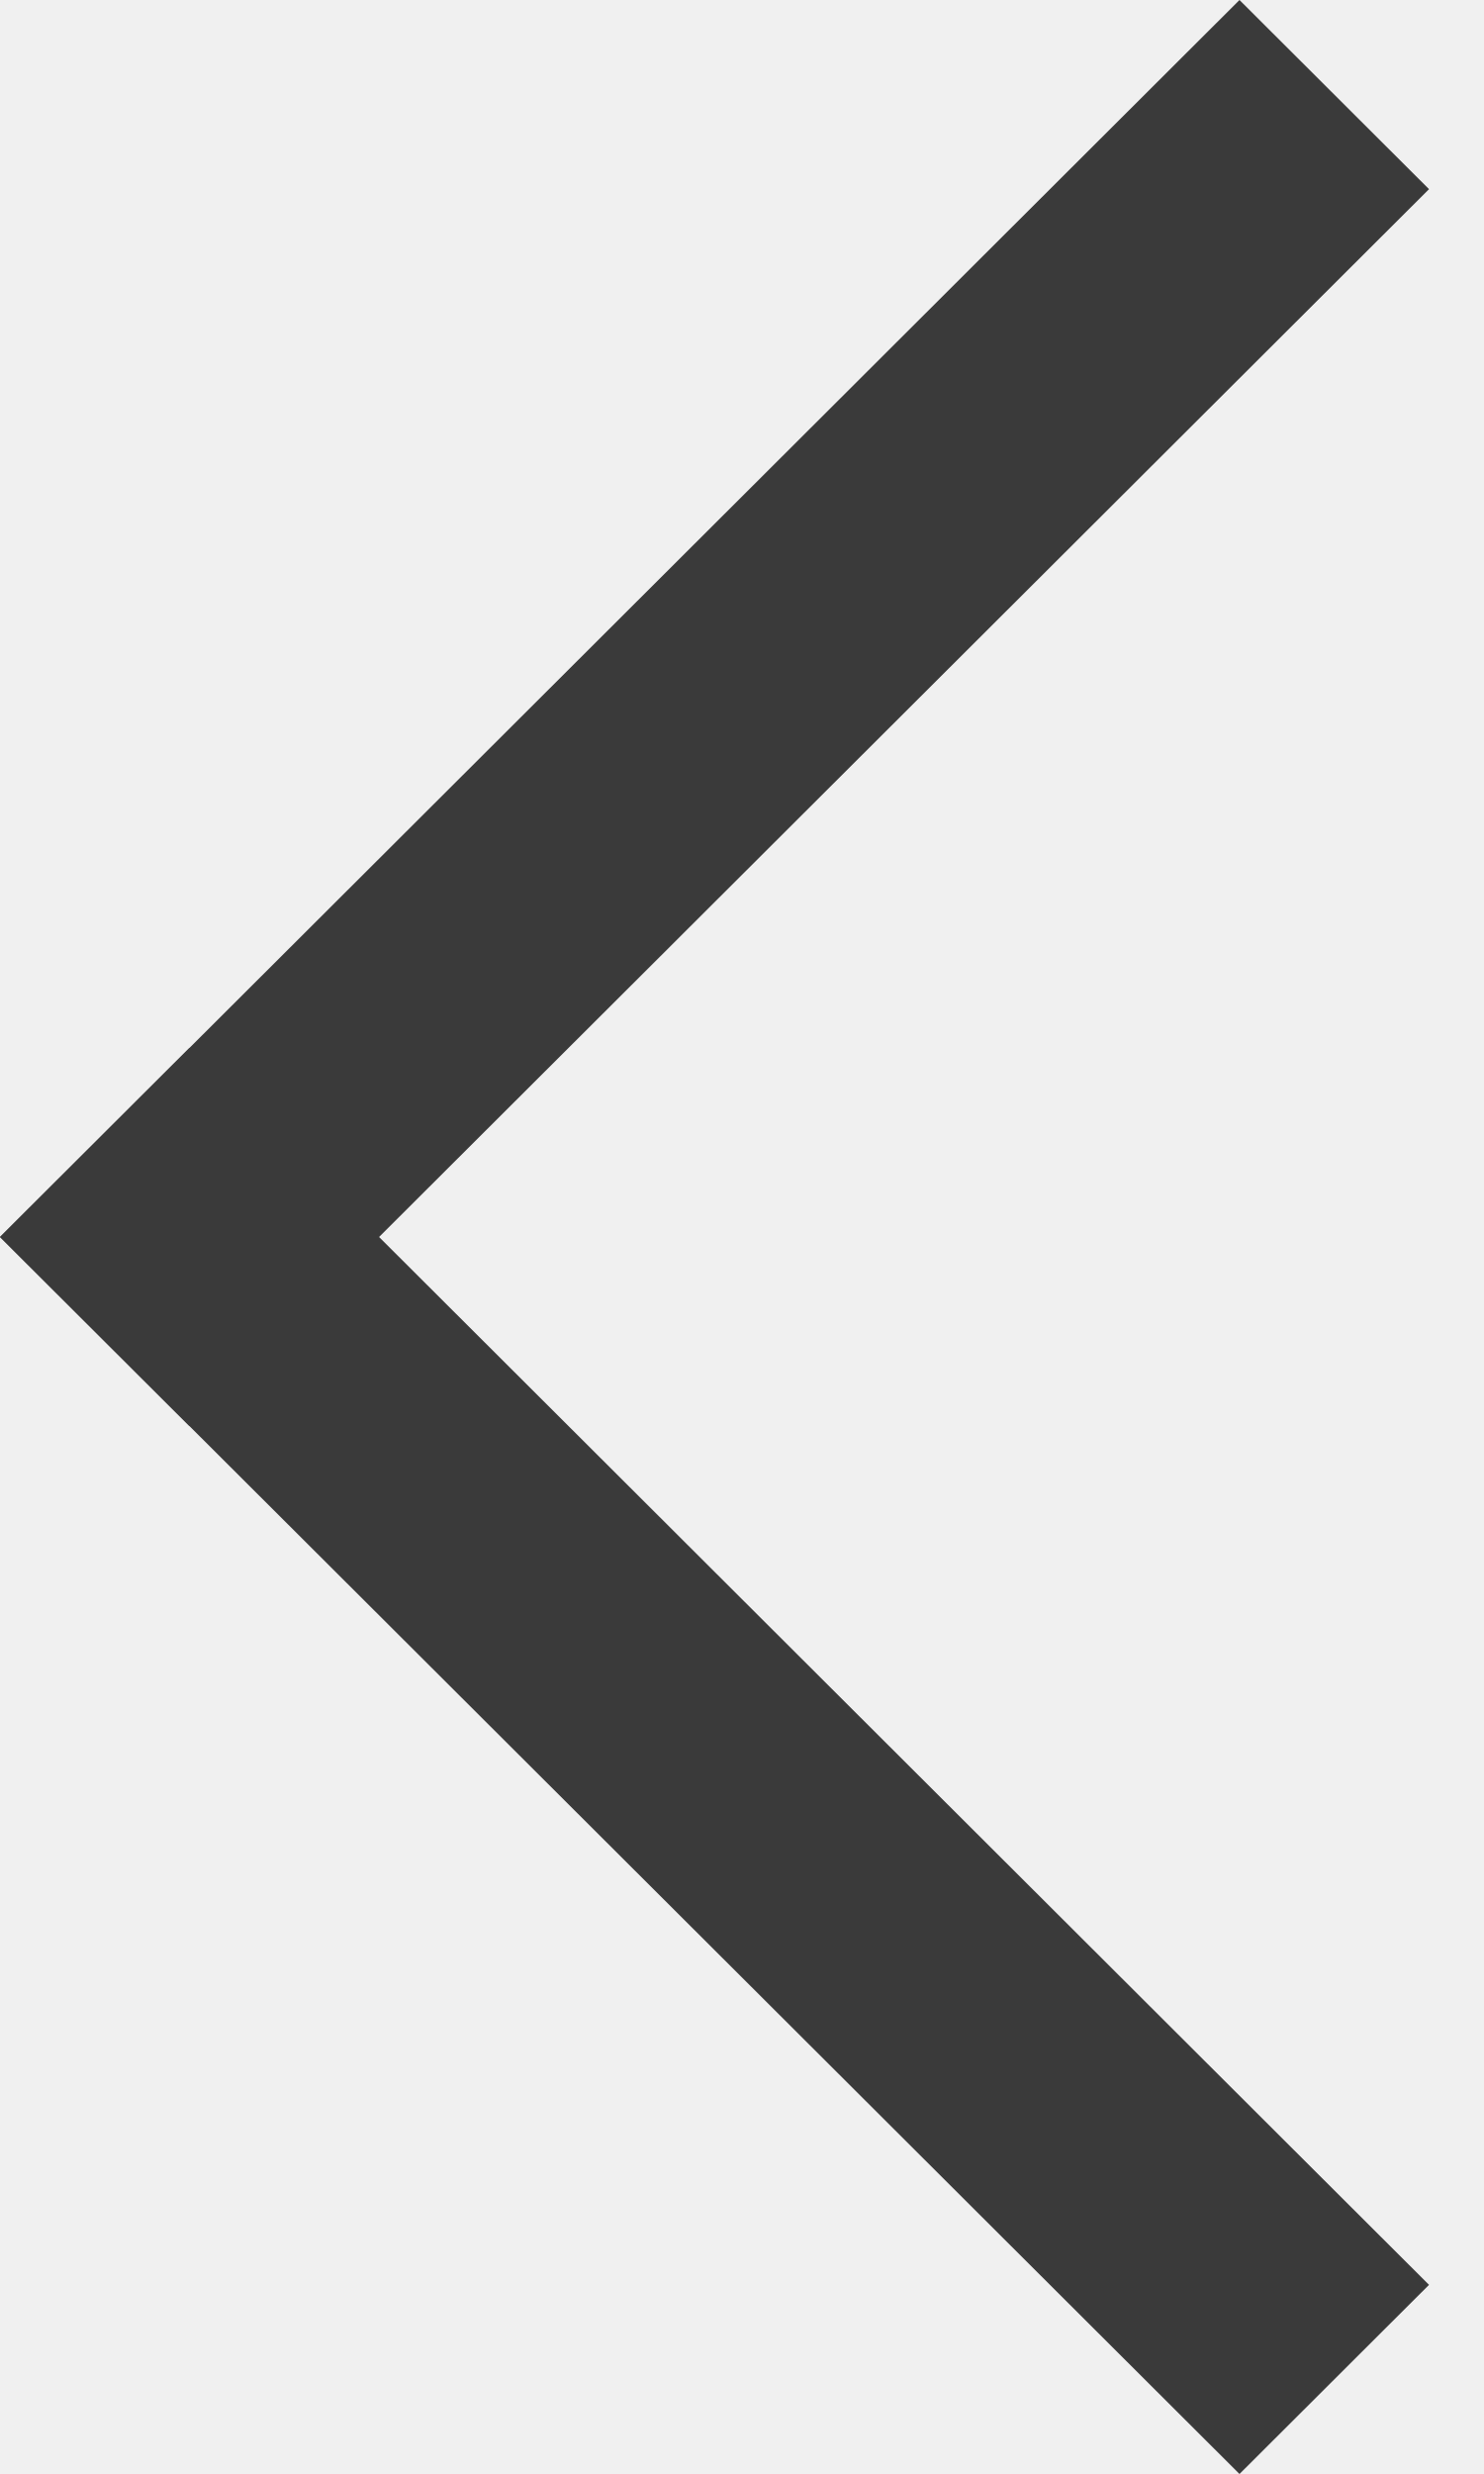
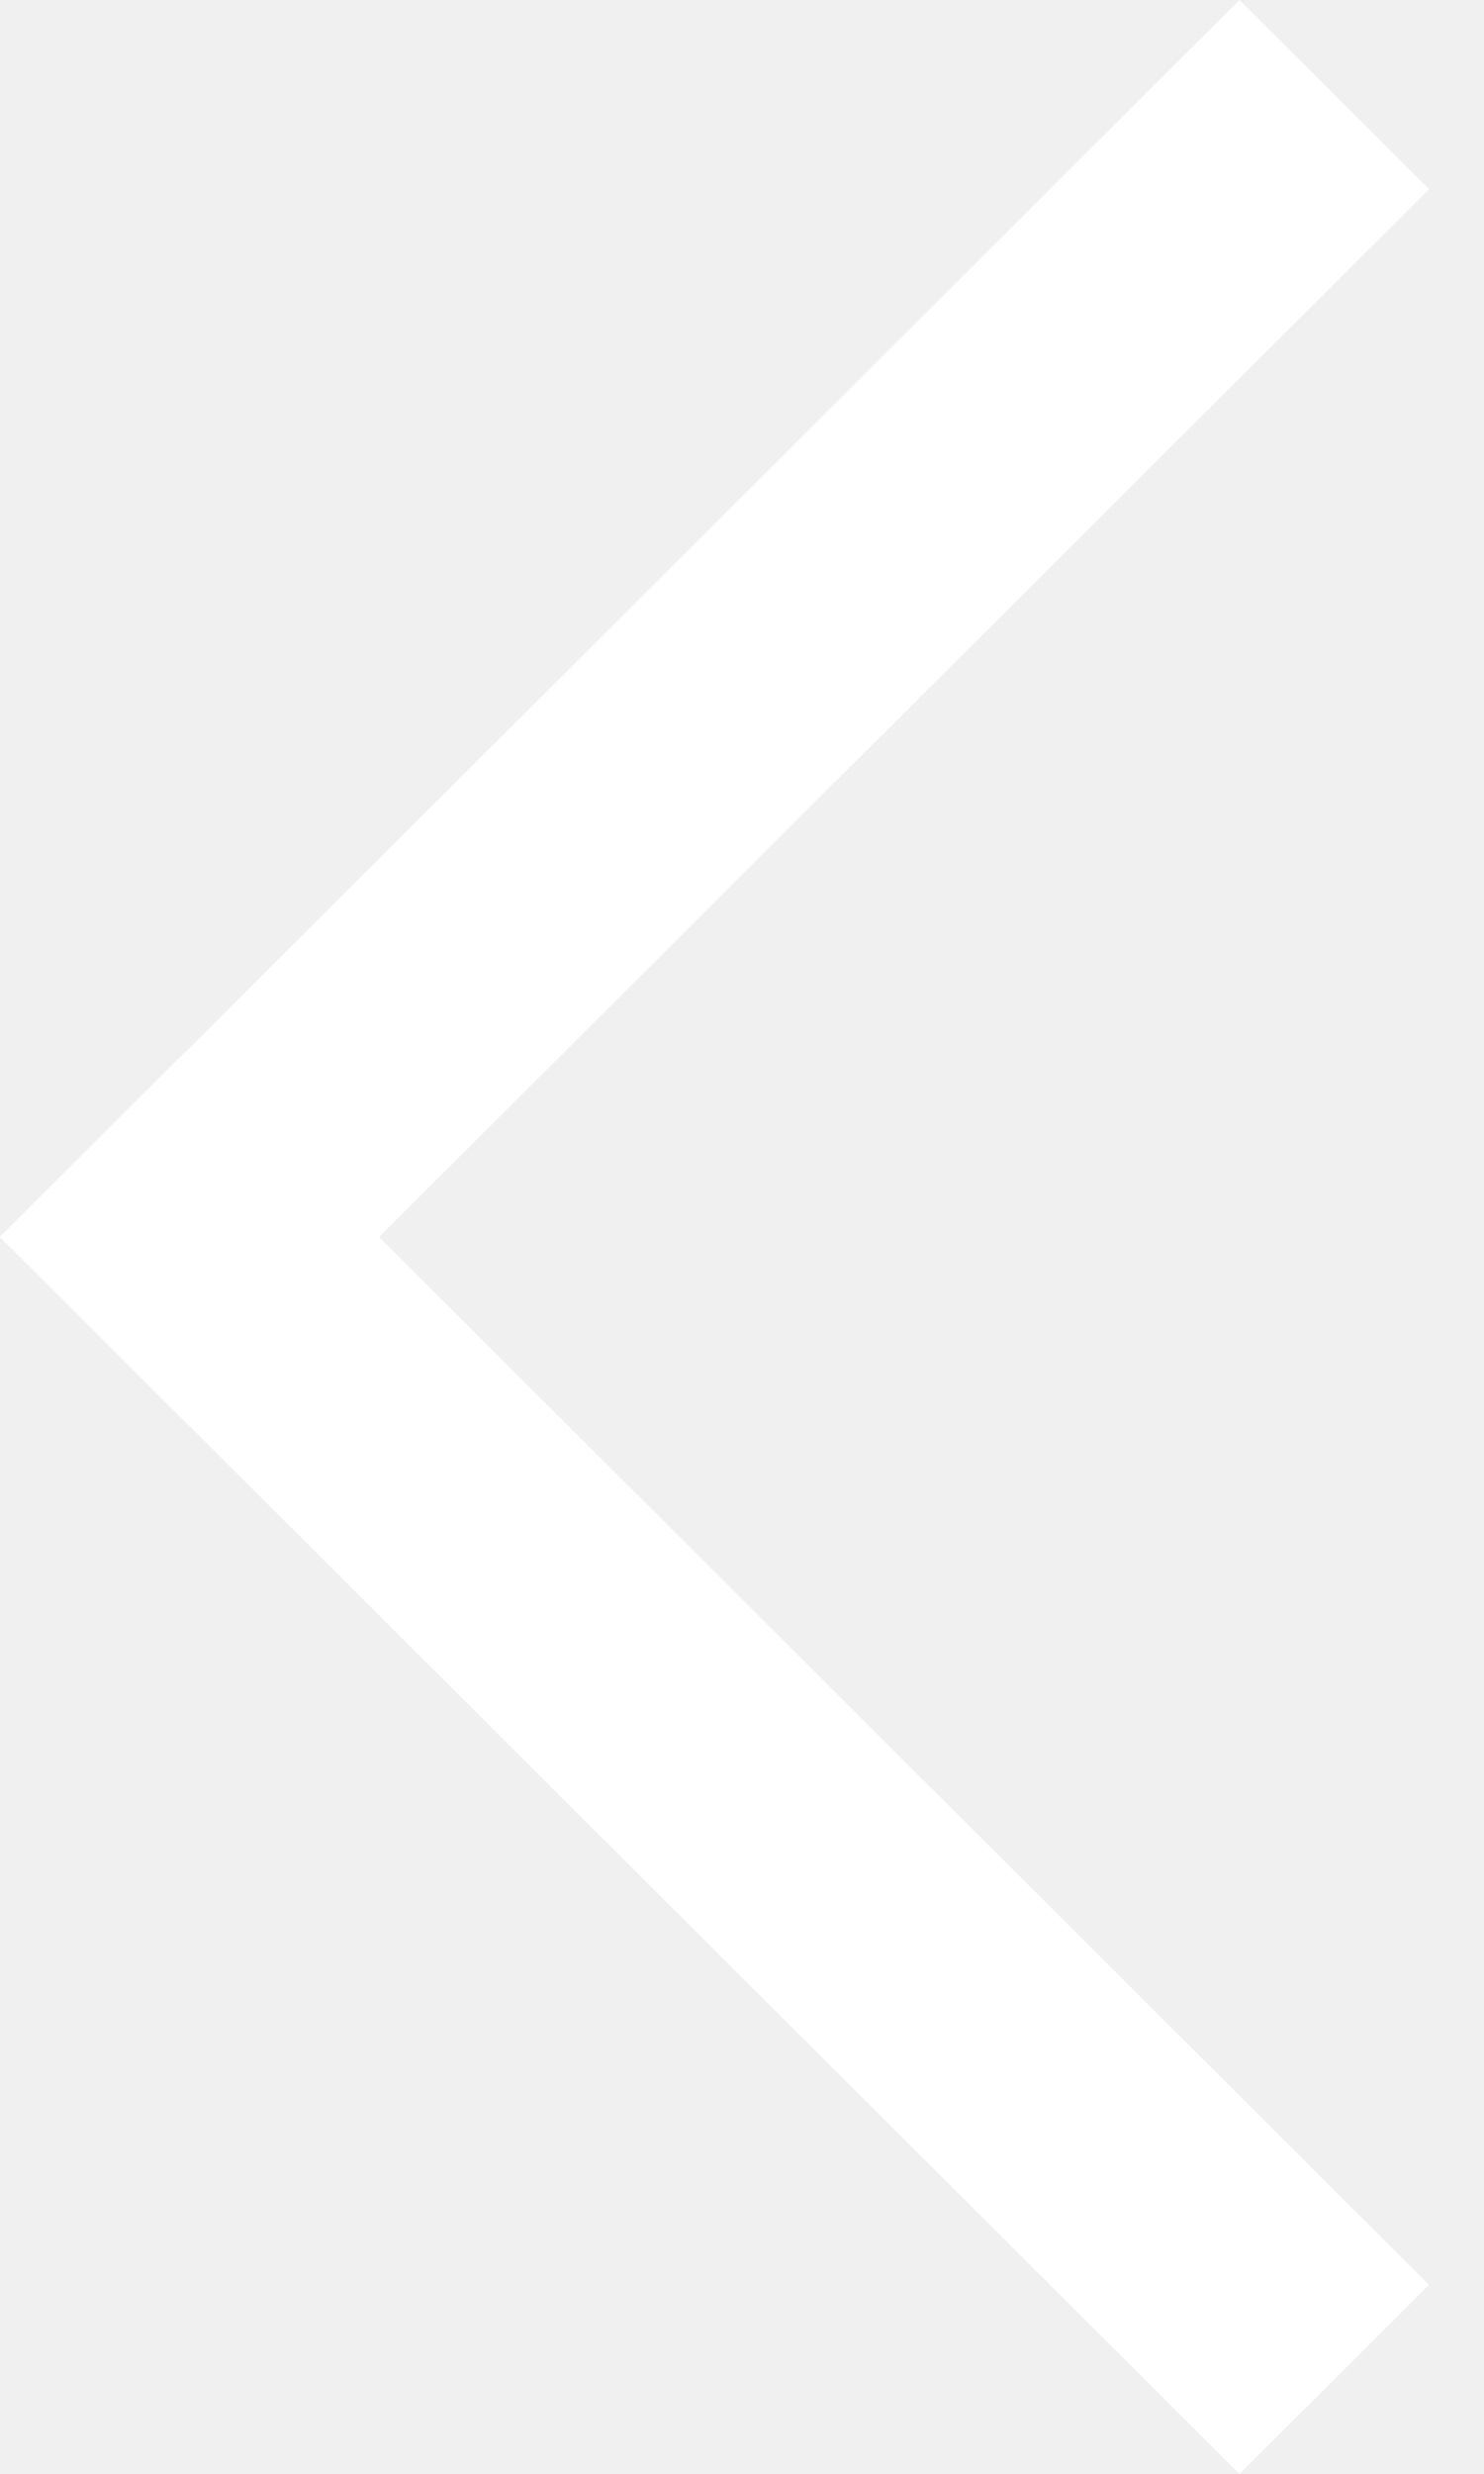
<svg xmlns="http://www.w3.org/2000/svg" width="21" height="35" viewBox="0 0 21 35" fill="none">
-   <path fill-rule="evenodd" clip-rule="evenodd" d="M17.54 35L9.16278e-06 17.5L2.682 14.824L20.222 32.324L17.54 35Z" fill="#3A3A3A" />
-   <path fill-rule="evenodd" clip-rule="evenodd" d="M7.86389e-06 17.5L17.54 2.26542e-05L20.222 2.676L2.682 20.176L7.86389e-06 17.5Z" fill="#3A3A3A" />
+   <path fill-rule="evenodd" clip-rule="evenodd" d="M17.54 35L9.16278e-06 17.5L2.682 14.824L20.222 32.324L17.54 35Z" fill="#fff" />
+   <path fill-rule="evenodd" clip-rule="evenodd" d="M7.86389e-06 17.5L17.54 2.26542e-05L20.222 2.676L2.682 20.176L7.86389e-06 17.5Z" fill="#fff" />
</svg>
